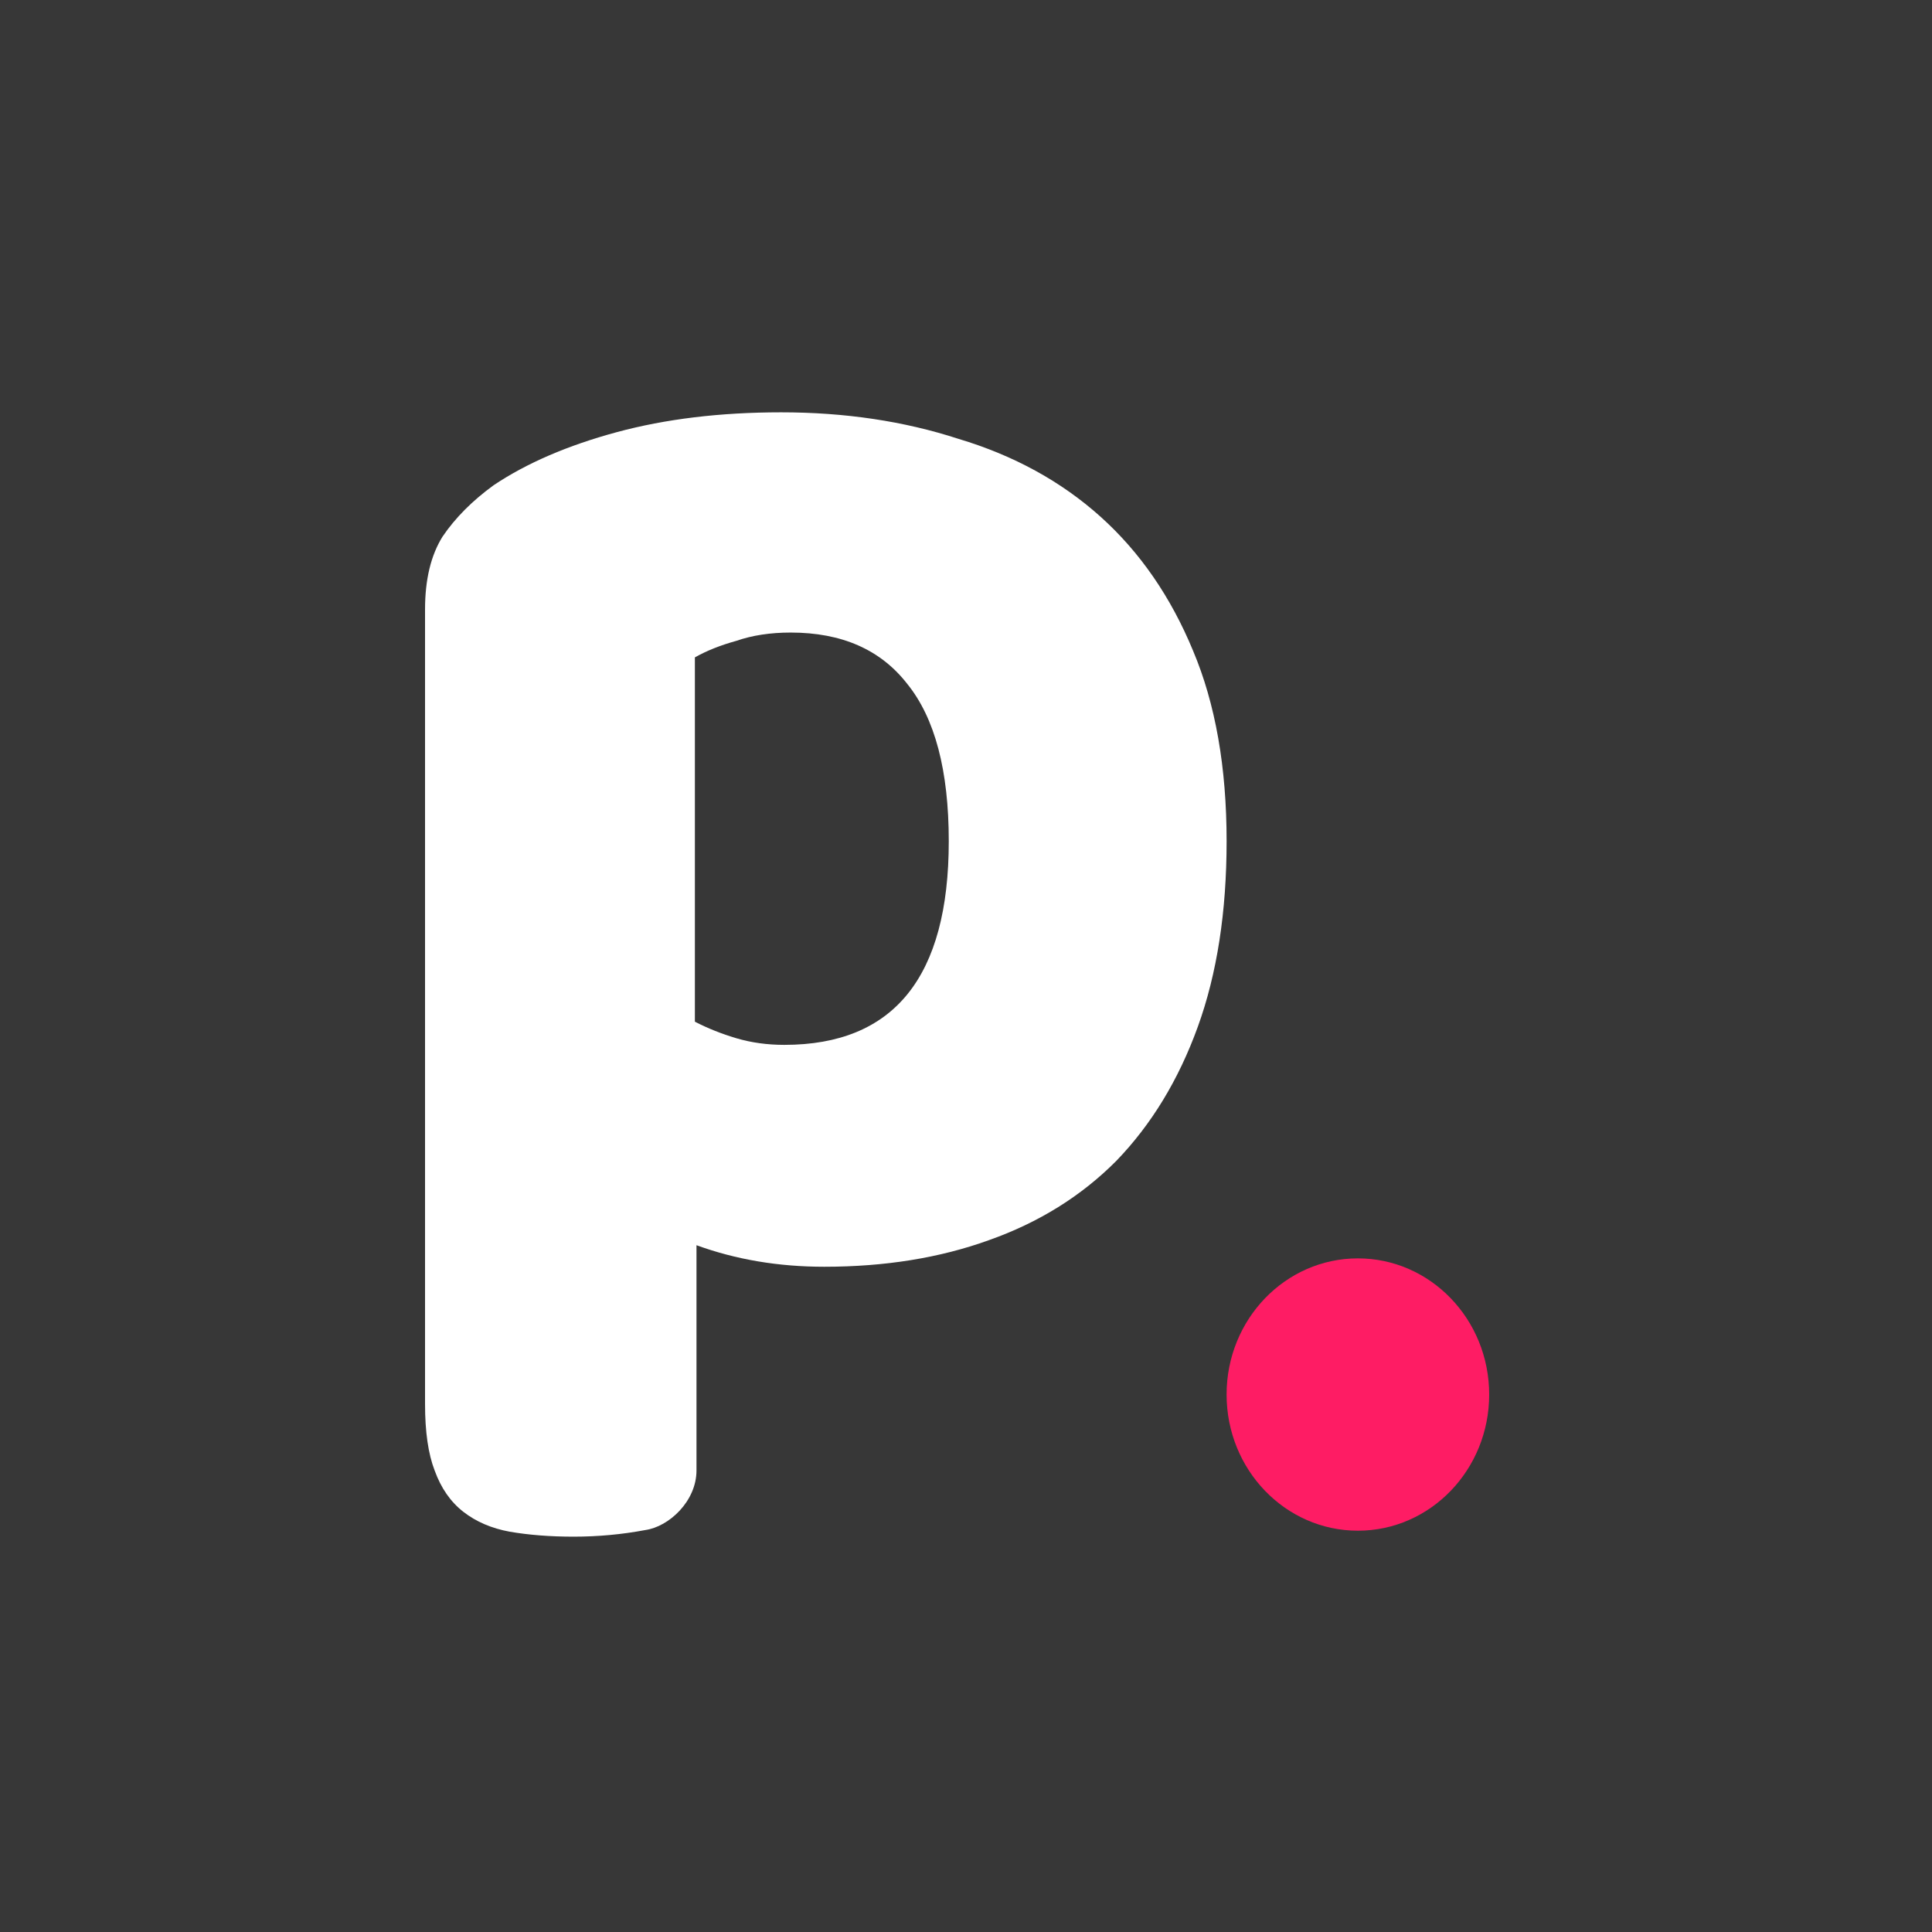
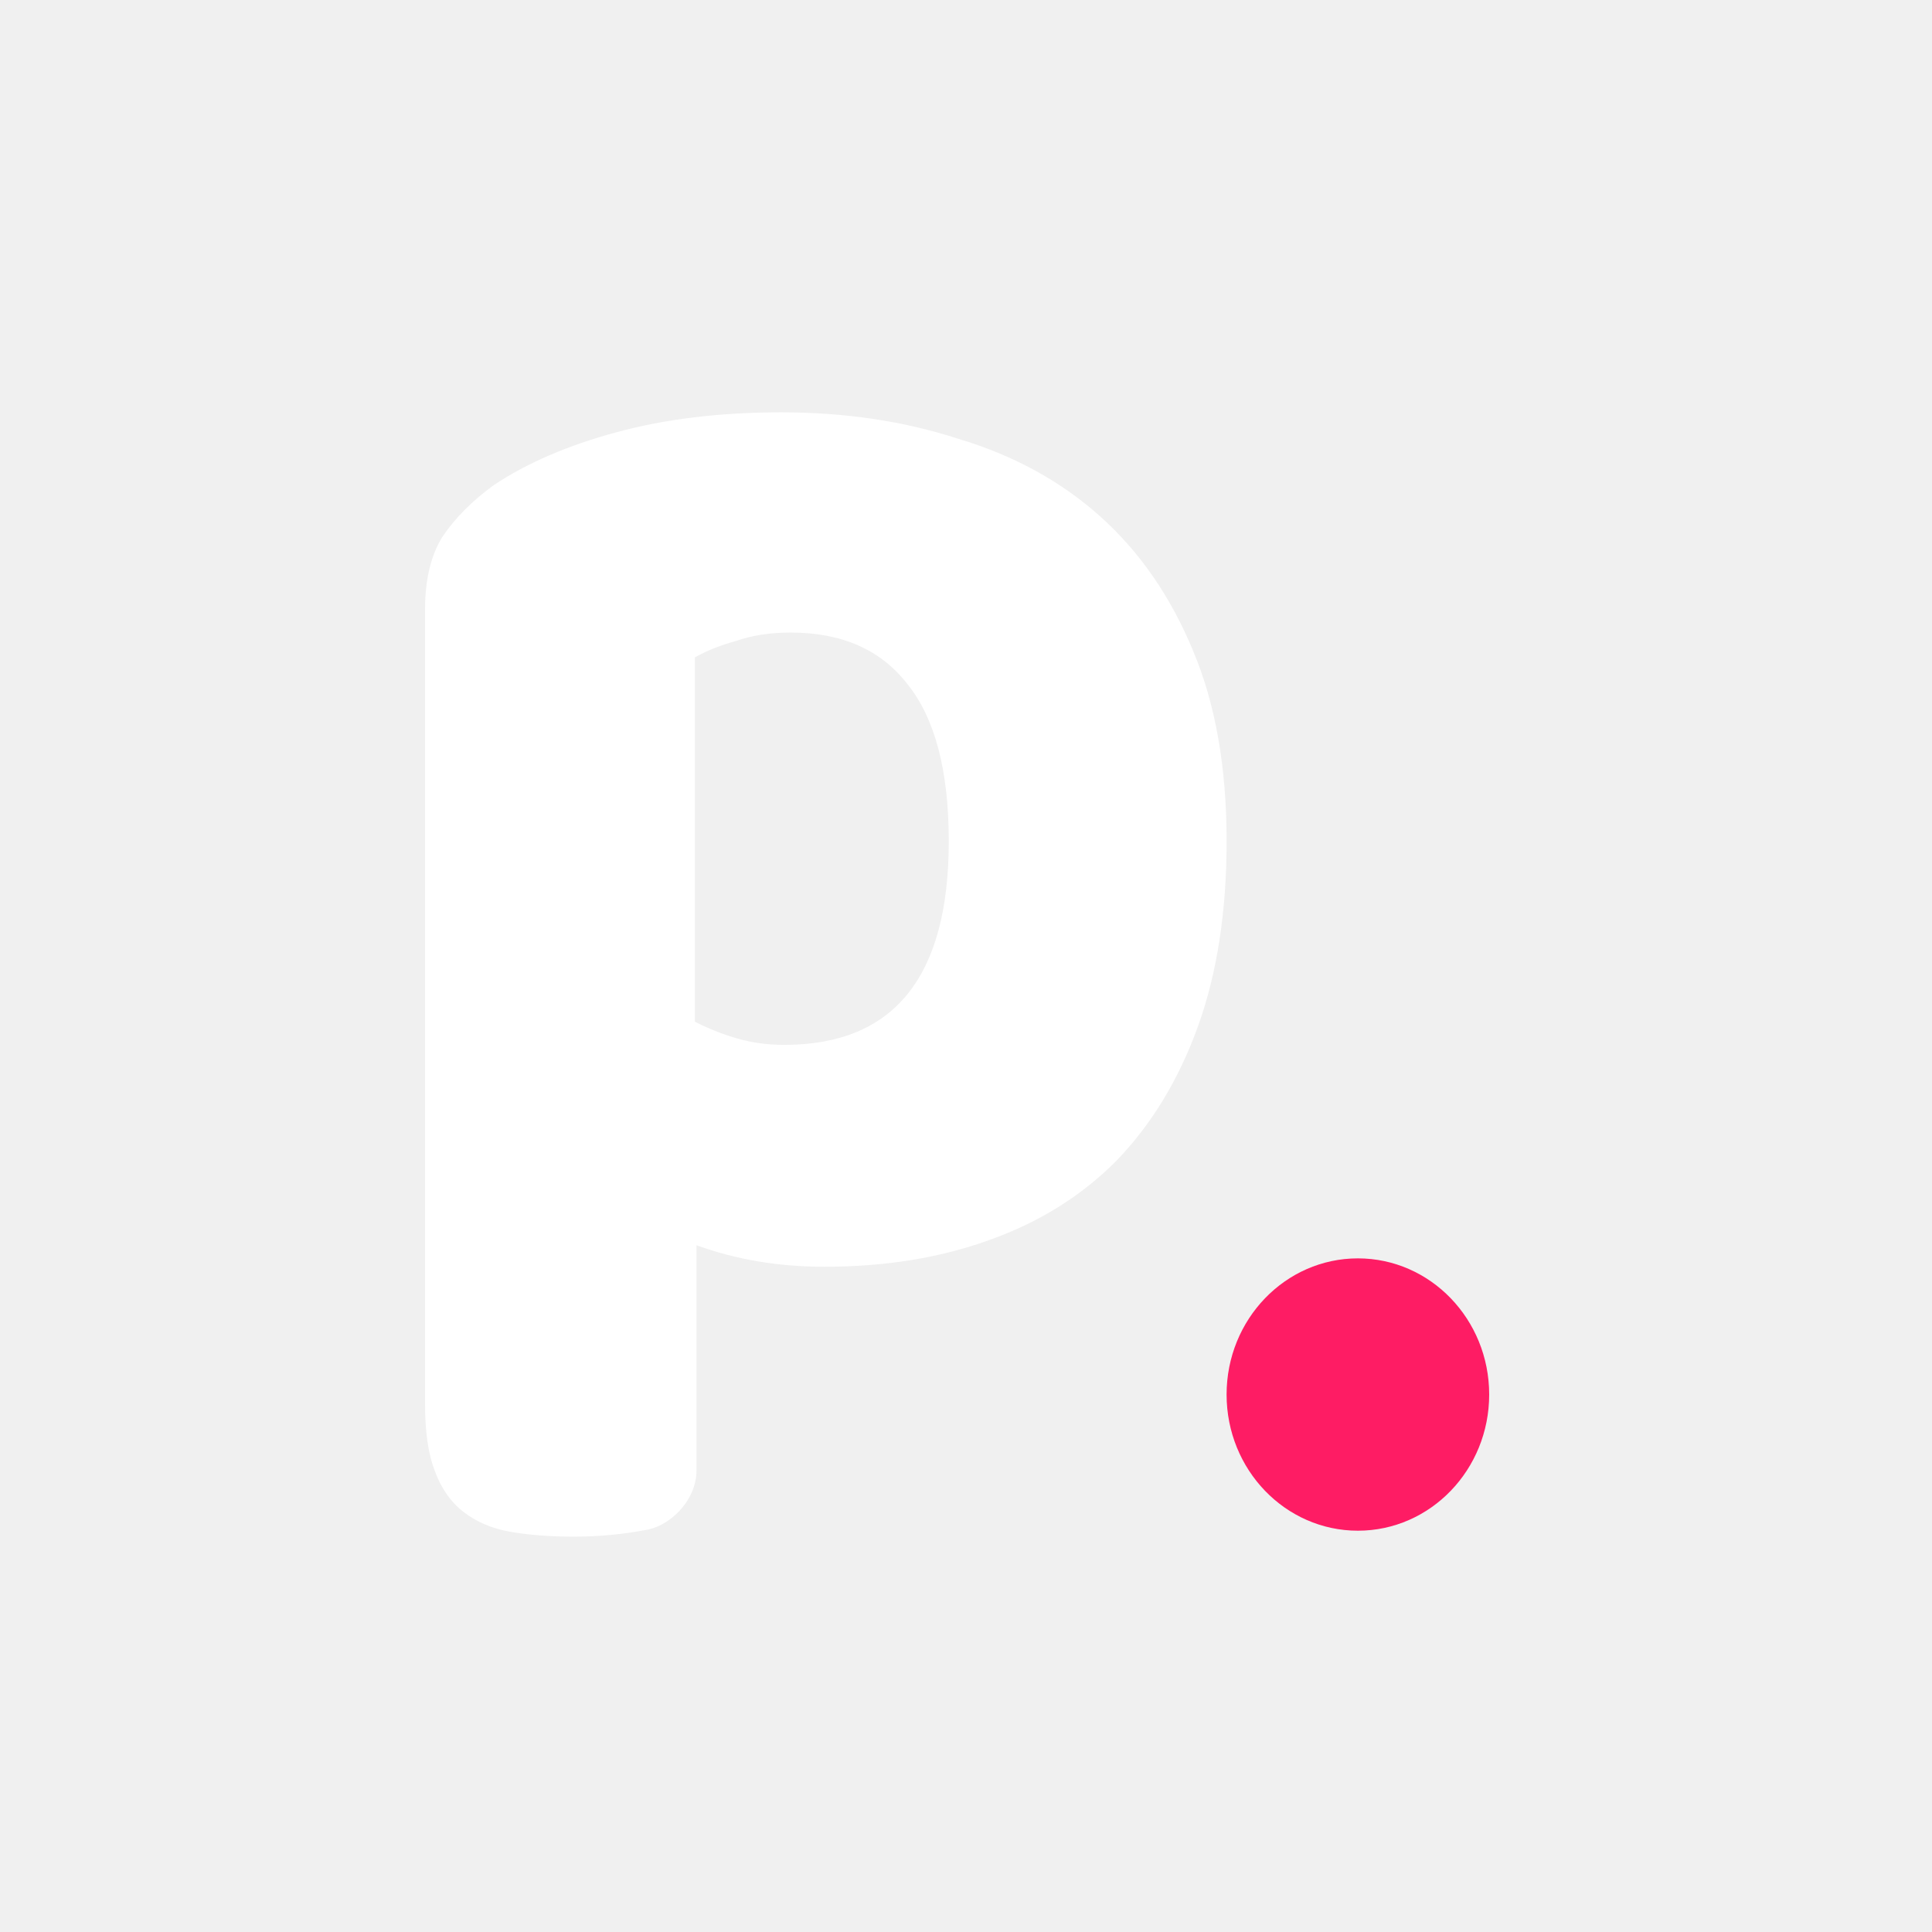
<svg xmlns="http://www.w3.org/2000/svg" width="100" height="100" viewBox="0 0 100 100" fill="none">
-   <rect width="100" height="100" fill="#373737" />
  <path d="M40.43 21.342C43.736 21.342 46.794 21.799 49.604 22.713C52.469 23.57 54.921 24.913 56.959 26.741C58.998 28.57 60.596 30.884 61.753 33.683C62.91 36.426 63.489 39.712 63.489 43.54C63.489 47.197 62.993 50.396 62.001 53.139C61.009 55.882 59.604 58.196 57.786 60.081C55.968 61.91 53.764 63.281 51.174 64.195C48.64 65.109 45.802 65.567 42.662 65.567C40.292 65.567 38.089 65.195 36.05 64.452V76.109C36.05 77.71 34.617 79.023 33.405 79.194C32.193 79.423 30.953 79.537 29.686 79.537C28.474 79.537 27.372 79.451 26.38 79.28C25.444 79.108 24.645 78.766 23.983 78.251C23.322 77.737 22.826 77.023 22.496 76.109C22.165 75.251 22 74.109 22 72.68V31.541C22 29.998 22.303 28.741 22.909 27.77C23.57 26.798 24.452 25.913 25.554 25.113C27.262 23.97 29.383 23.056 31.918 22.37C34.452 21.684 37.29 21.342 40.43 21.342ZM40.595 54.082C46.27 54.082 49.108 50.568 49.108 43.54C49.108 39.883 48.392 37.169 46.959 35.398C45.582 33.626 43.571 32.741 40.926 32.741C39.879 32.741 38.943 32.883 38.116 33.169C37.29 33.398 36.573 33.683 35.967 34.026V52.882C36.628 53.225 37.345 53.51 38.116 53.739C38.887 53.968 39.714 54.082 40.595 54.082Z" fill="white" />
  <ellipse cx="70.284" cy="72.181" rx="6.796" ry="7.048" fill="#FE1C64" />
</svg>
